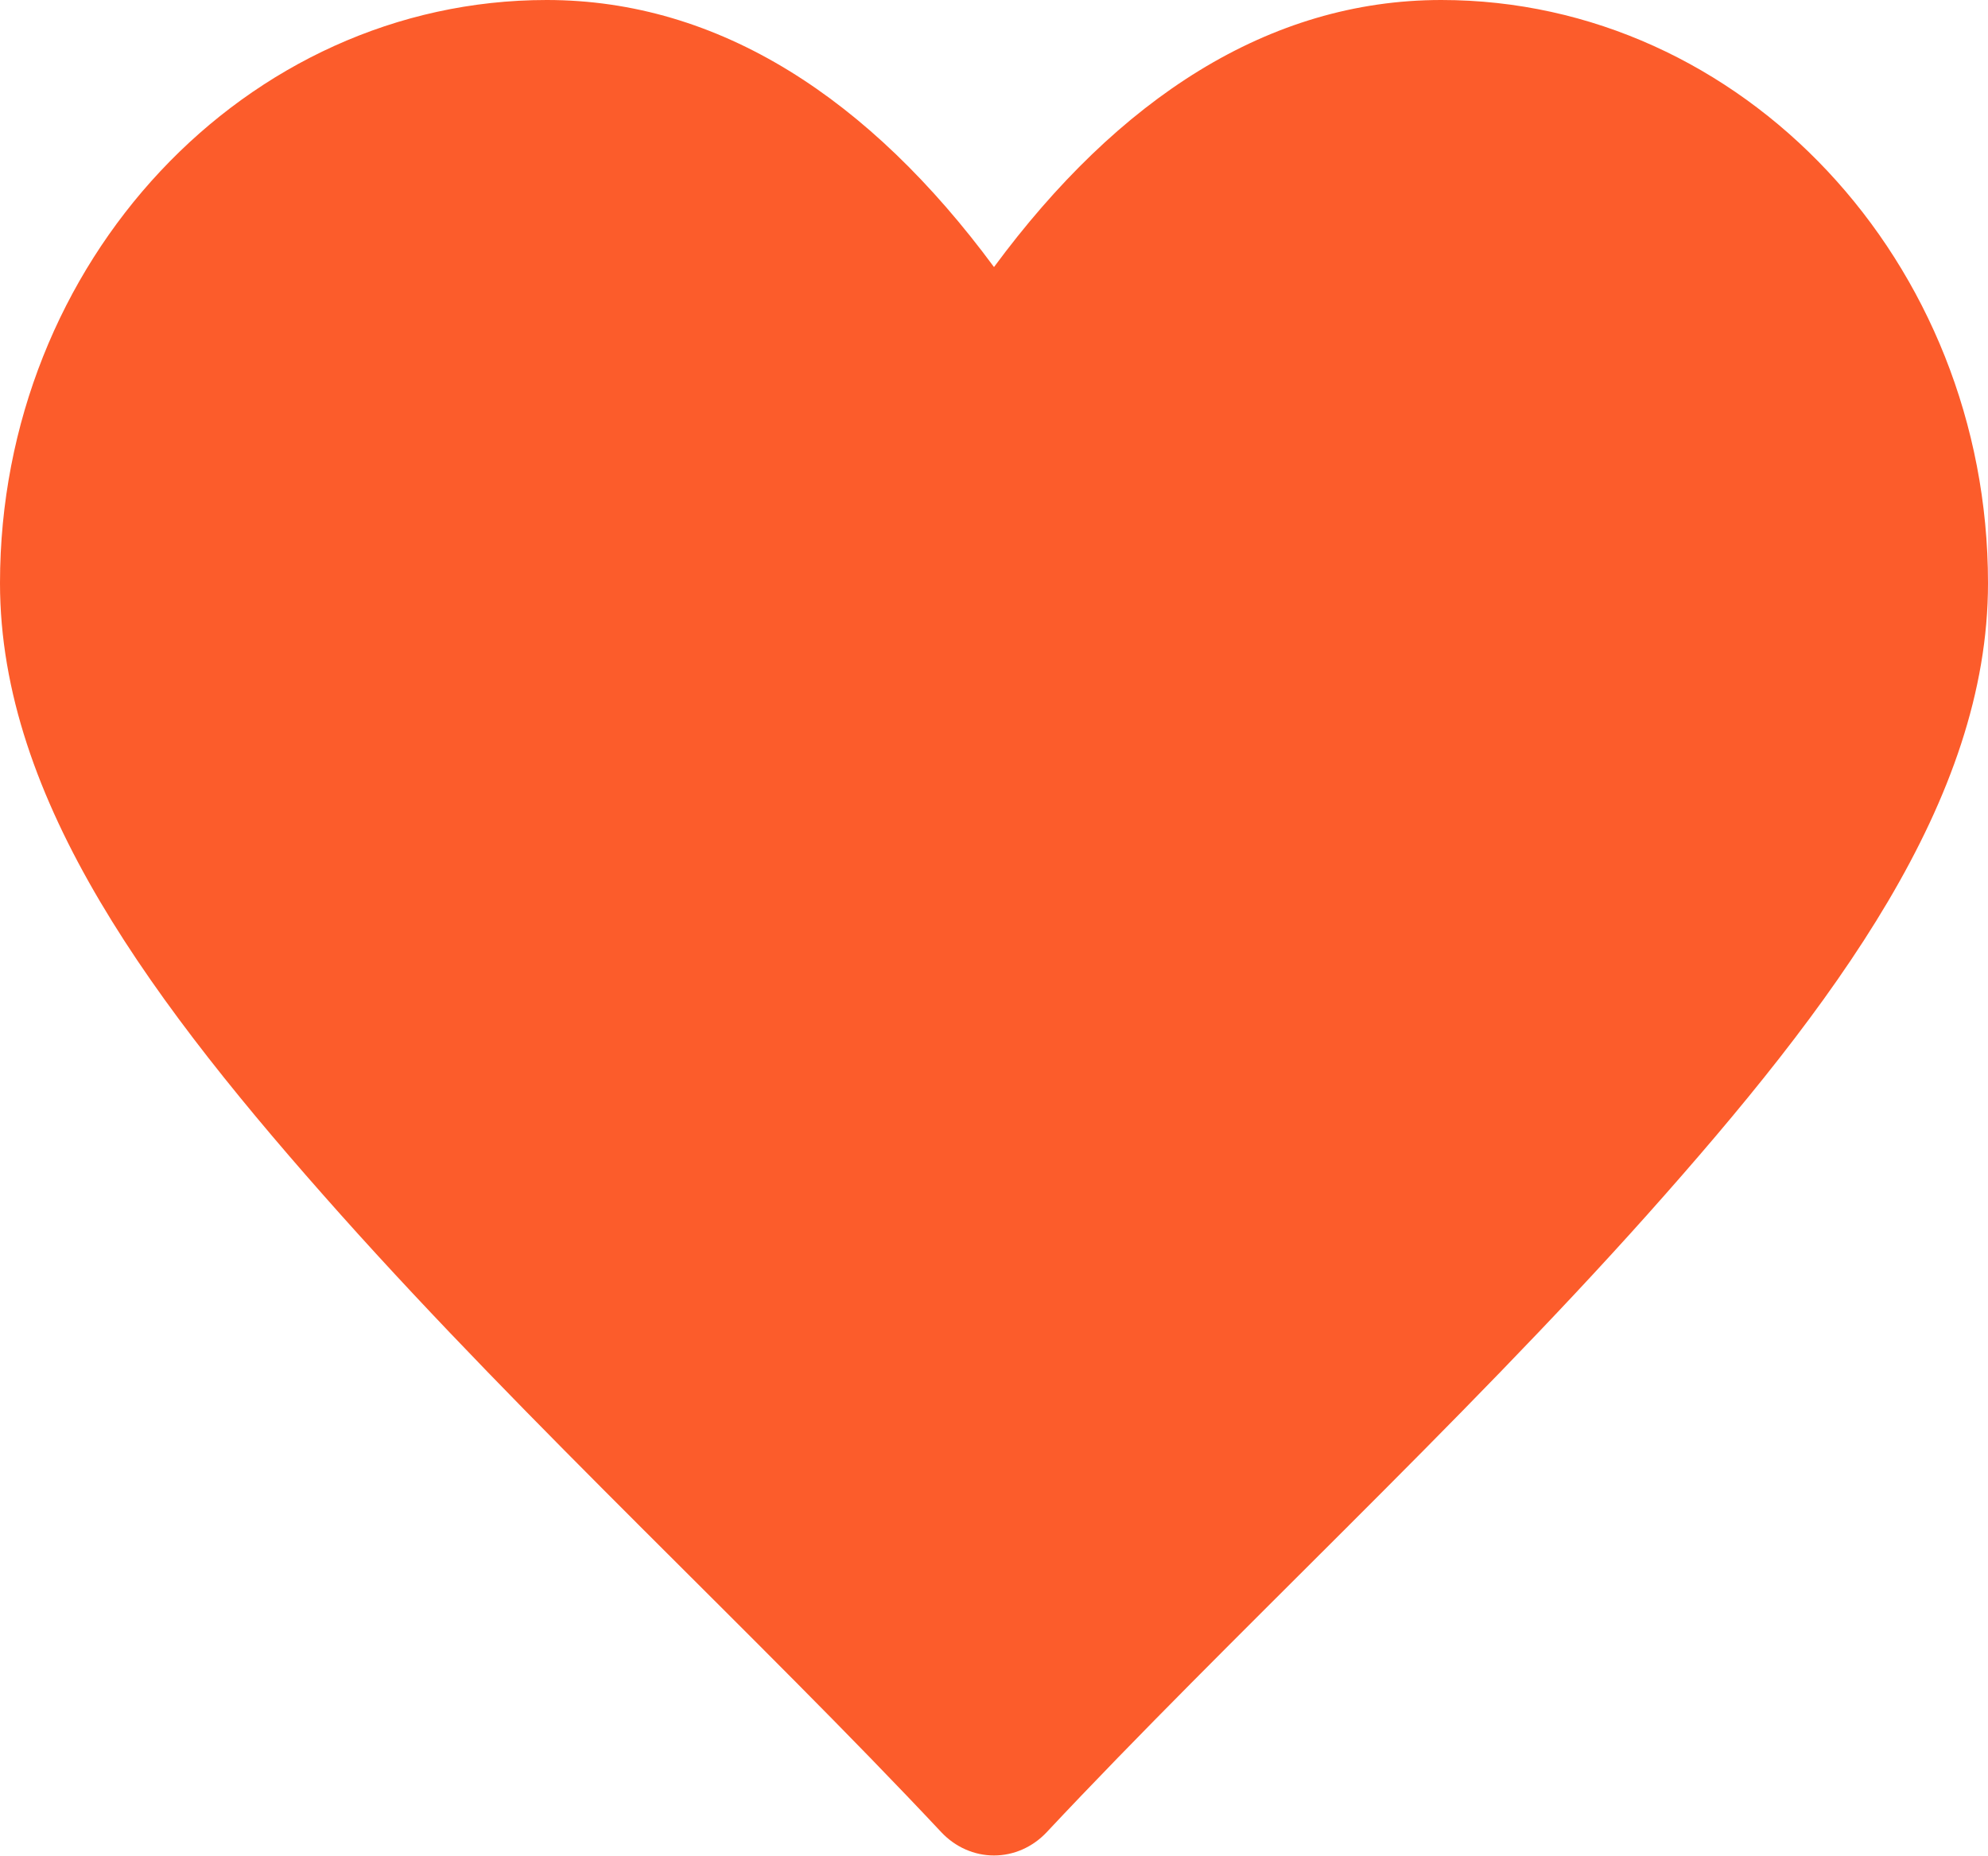
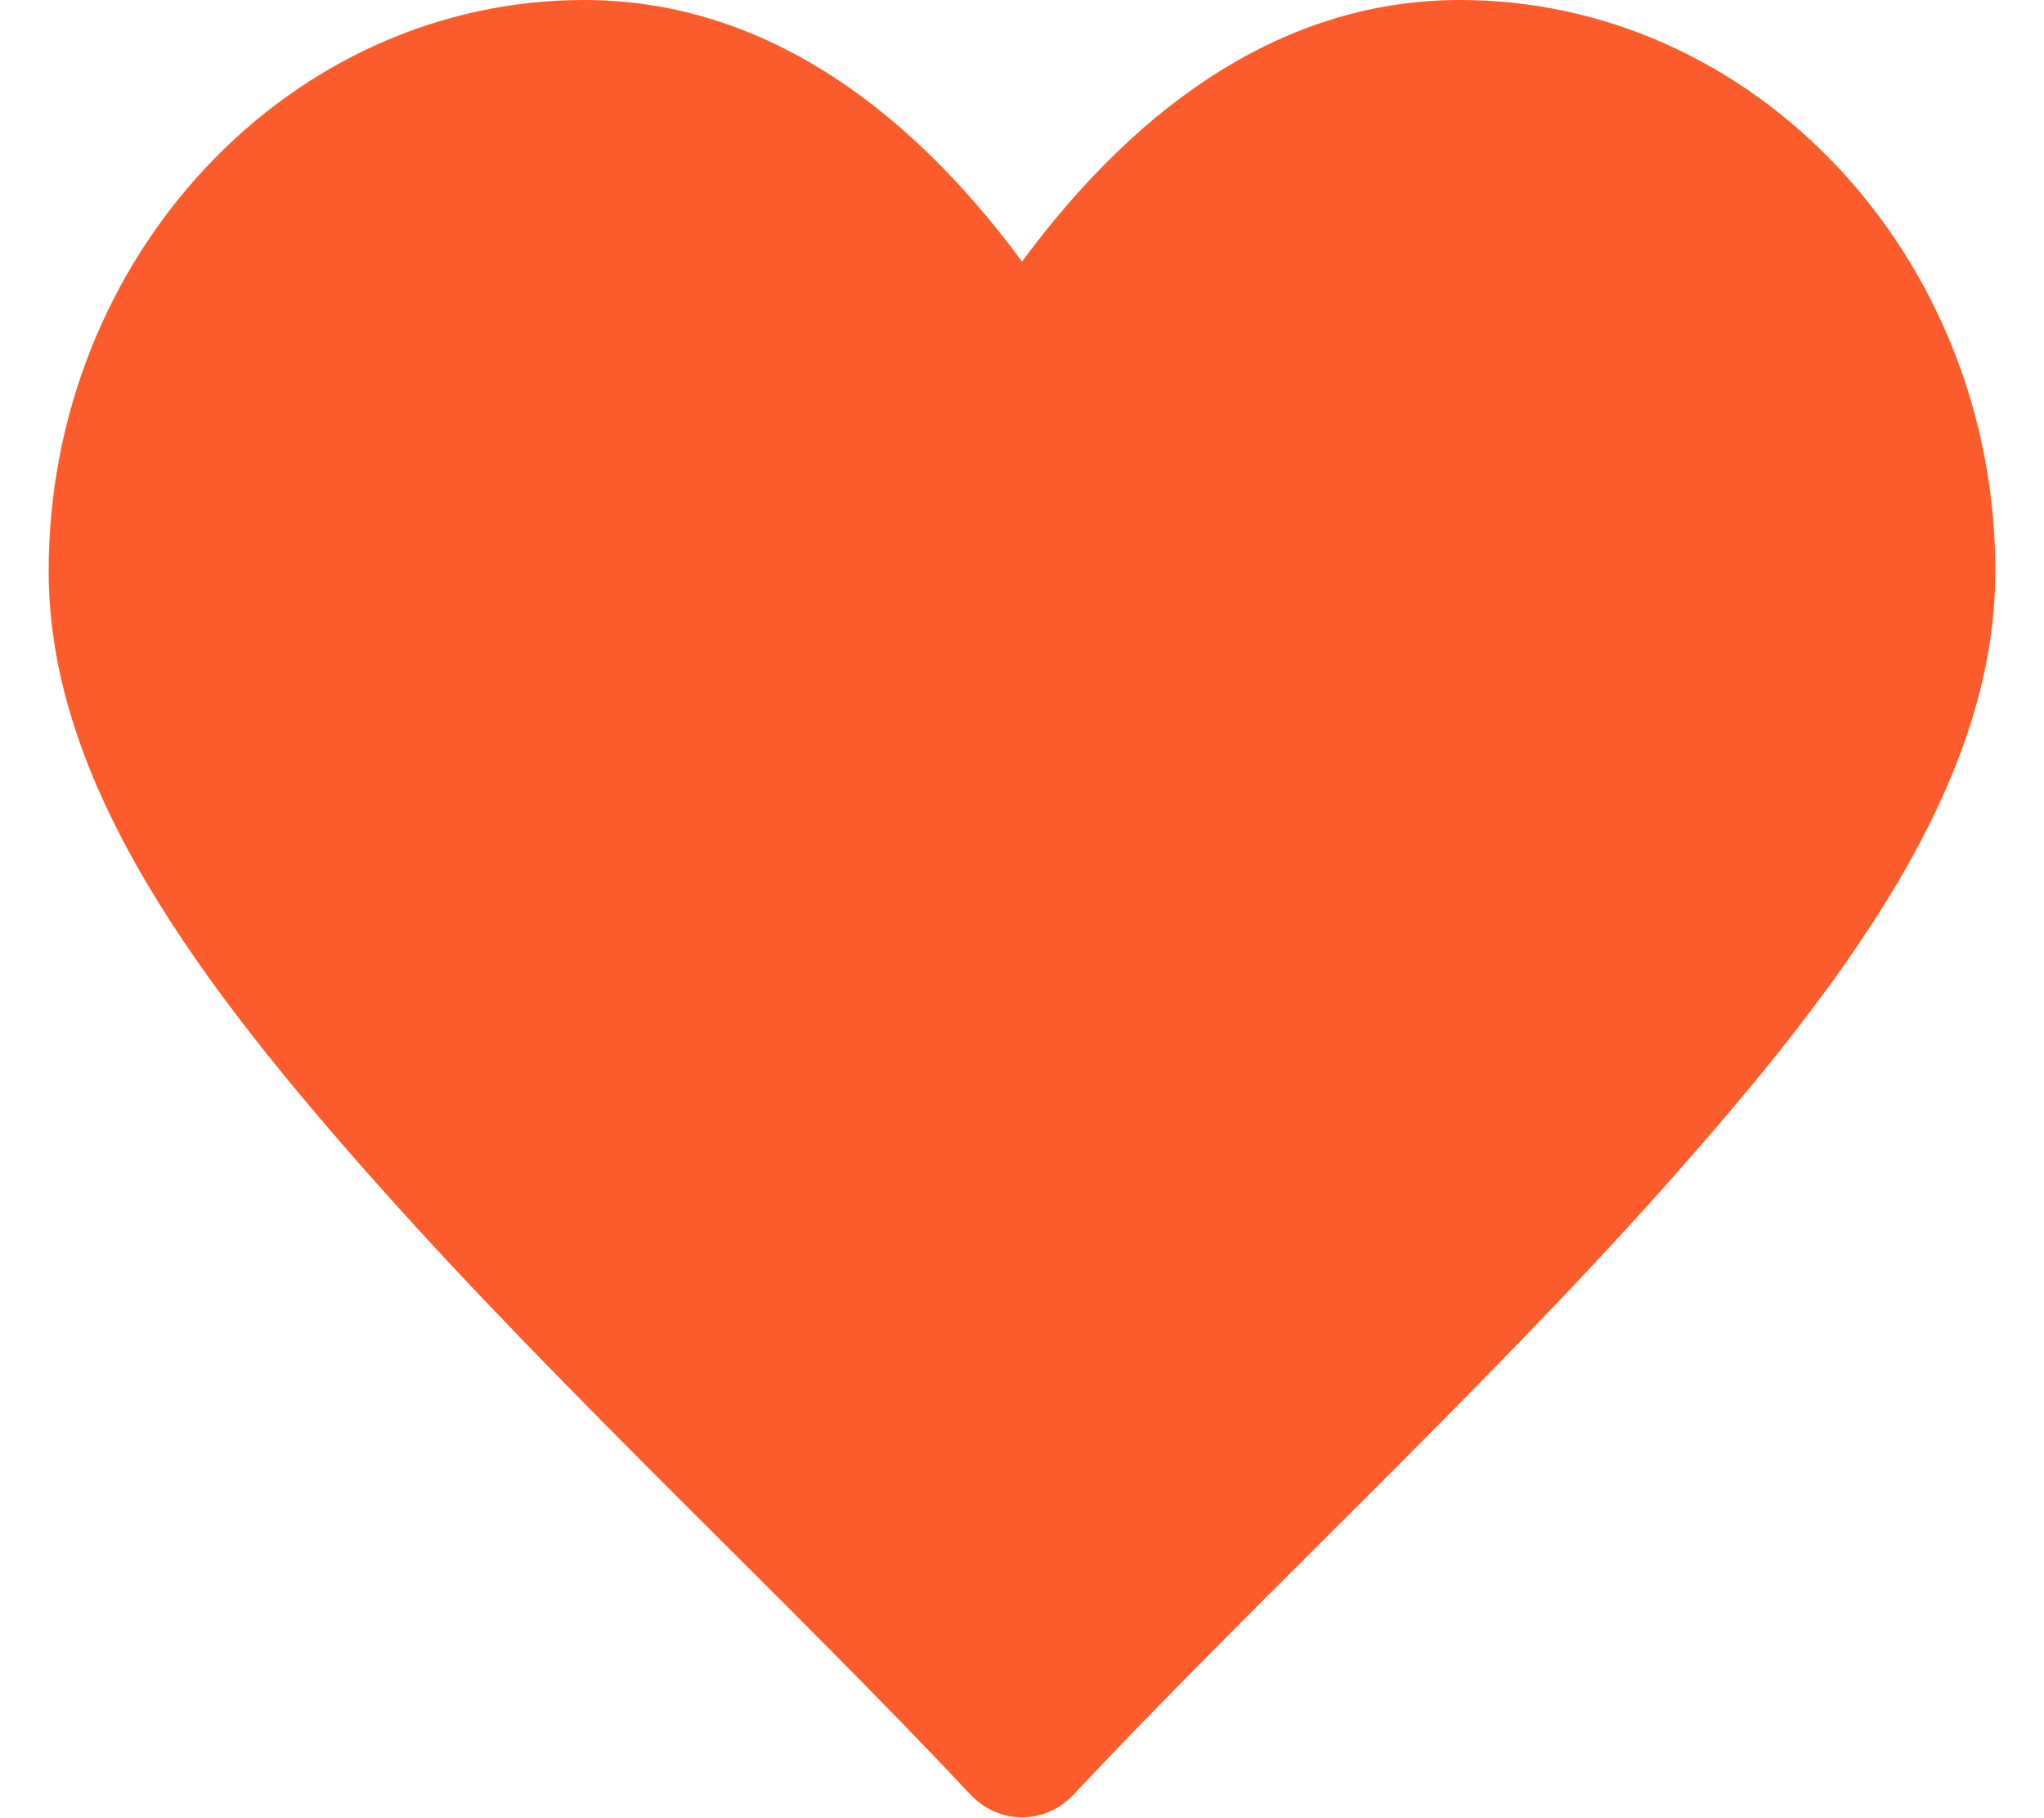
- <svg xmlns="http://www.w3.org/2000/svg" width="15" height="14" viewBox="0 0 15 14" fill="none">
+ <svg xmlns="http://www.w3.org/2000/svg" width="18" height="16" viewBox="0 0 15 14" fill="none">
  <path d="M4.125 0C1.853 0 0 1.977 0 4.4C0 6.039 1.158 7.581 2.569 9.163C3.981 10.745 5.718 12.348 7.102 13.824C7.208 13.937 7.351 14 7.5 14C7.649 14 7.792 13.937 7.898 13.824C9.282 12.348 11.019 10.745 12.431 9.163C13.842 7.581 15 6.039 15 4.4C15 1.977 13.147 0 10.875 0C9.571 0 8.436 0.747 7.5 2.015C6.564 0.747 5.429 0 4.125 0Z" fill="#FC5C2B" />
</svg>
